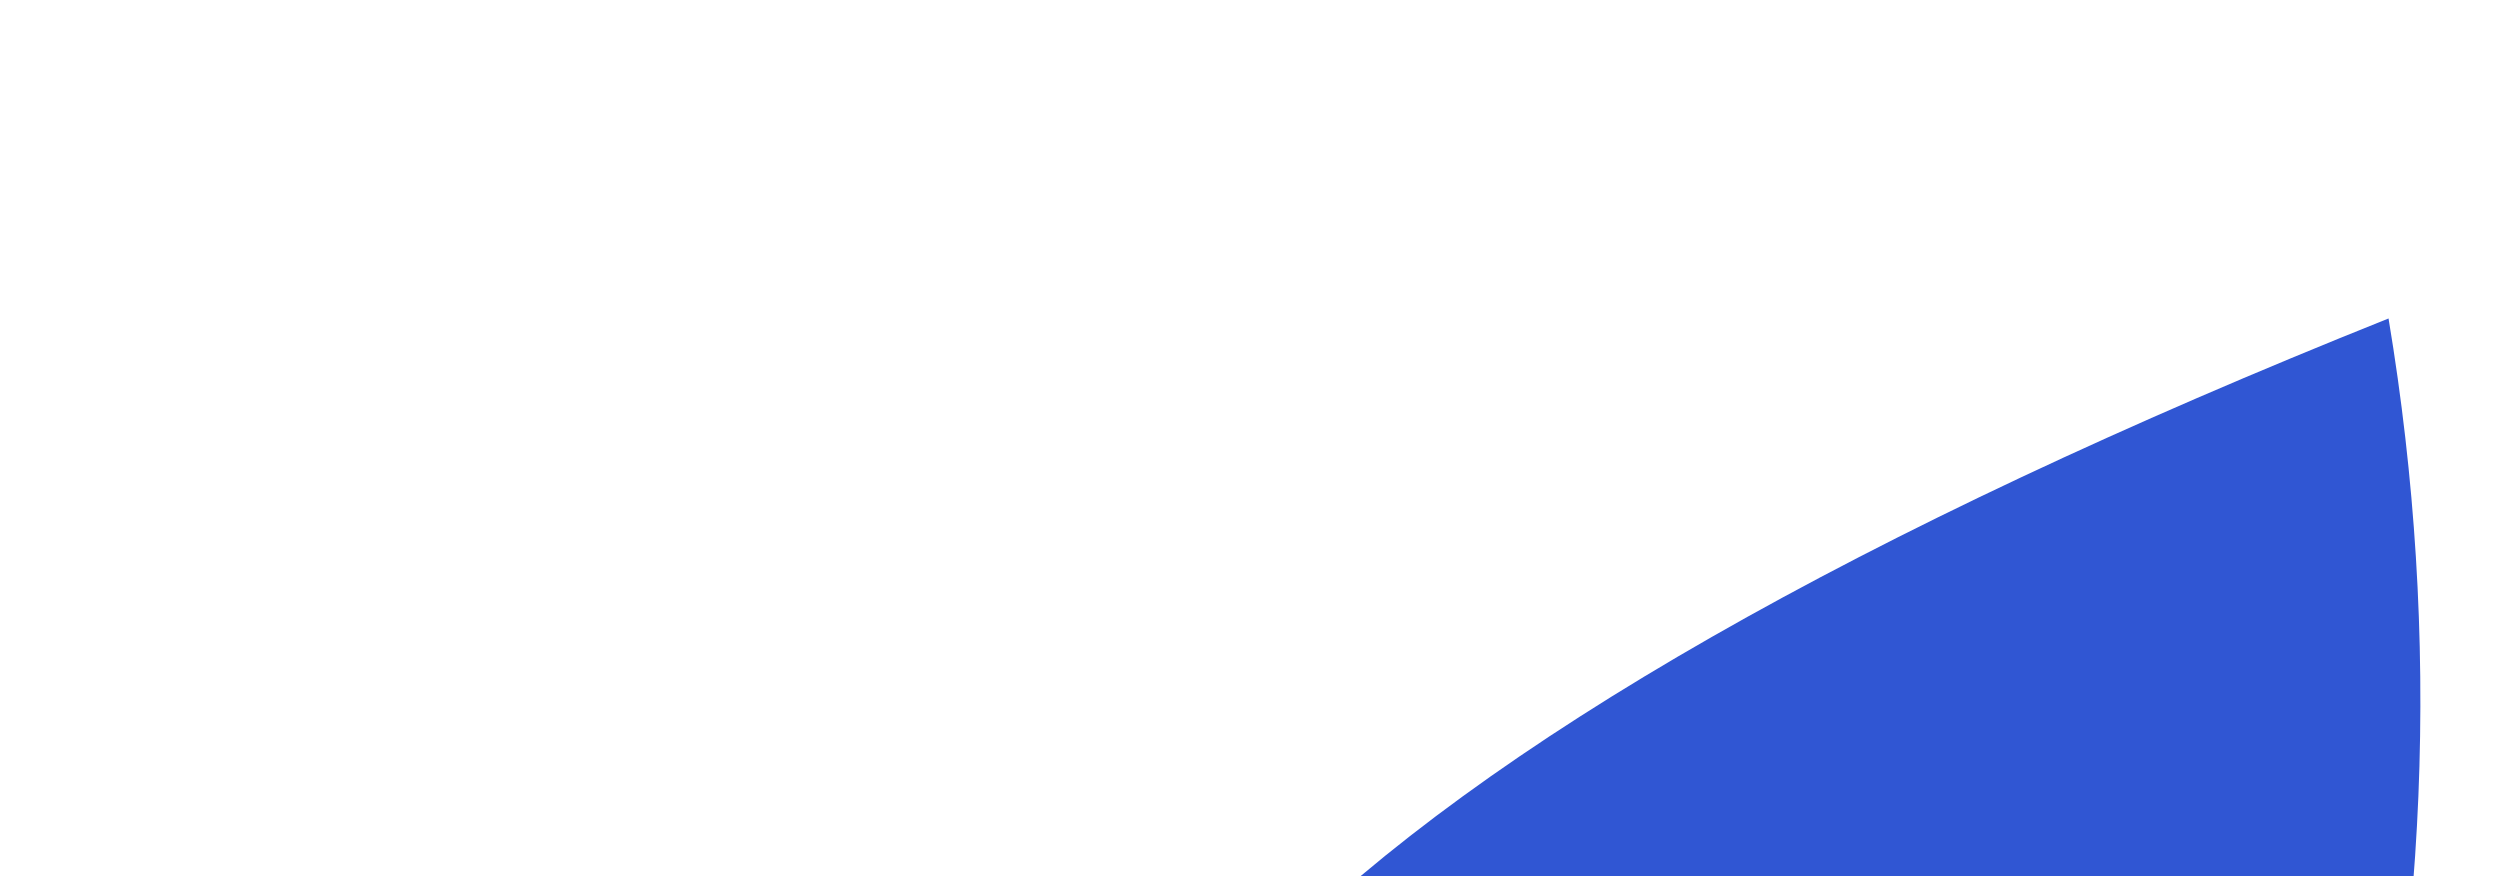
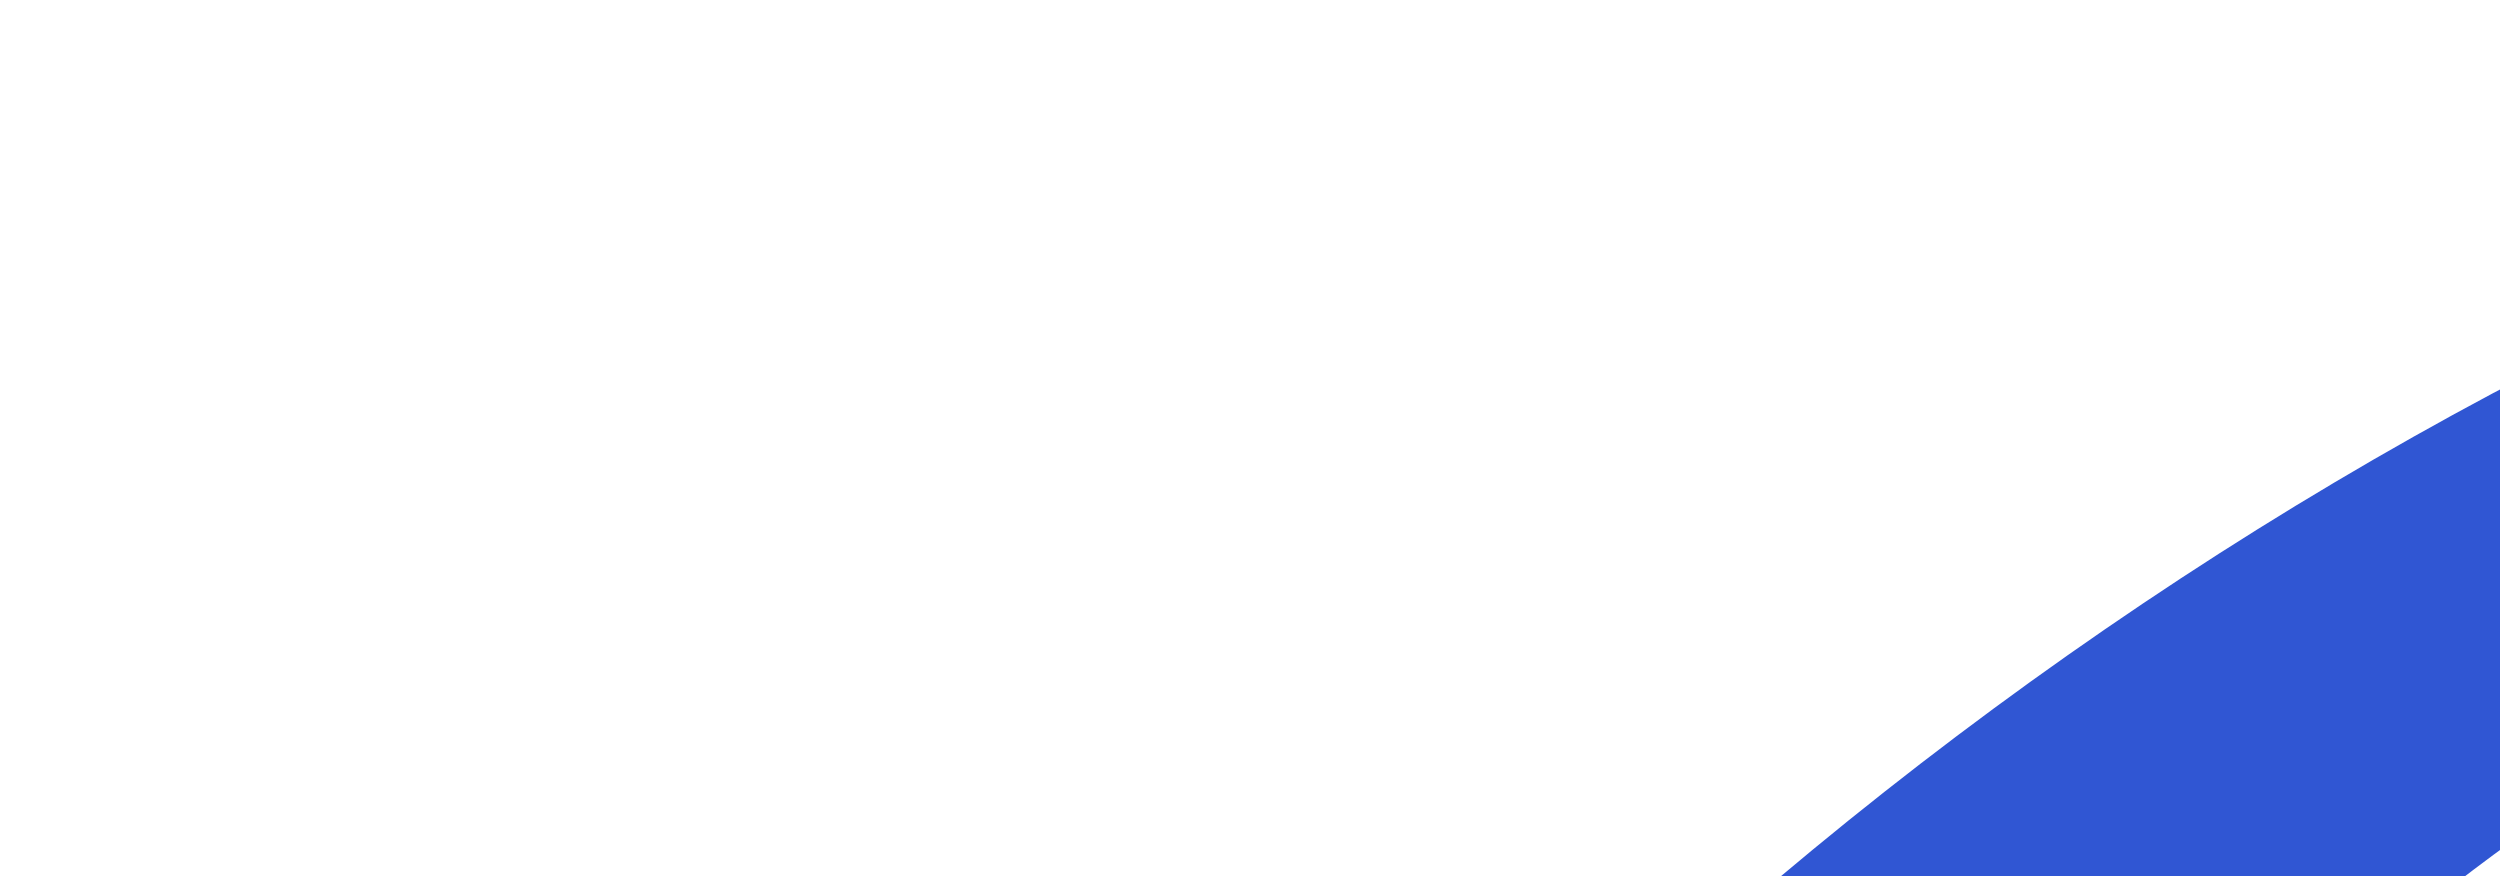
<svg xmlns="http://www.w3.org/2000/svg" fill="none" height="55" viewBox="0 0 157 55" width="157">
-   <path d=" 1.723.76 3.04 1.849 3.952 3.268s1.368 3.103 1.368 5.054c0 1.925-.456 3.61-1.368 5.054-.912 1.419-2.229 2.508-3.952 3.268-1.697.76-3.699 1.14-6.004 1.14h-6.004v7.676h-4.94v-26.6zm-.228 14.744c2.153 0 3.787-.456 4.902-1.368s1.672-2.217 1.672-3.914-.557-3.002-1.672-3.914-2.749-1.368-4.902-1.368h-5.776v10.564zm18.985-14.744h4.94v22.42h13.908v4.18h-18.848zm42.685 20.444h-13.3l-2.622 6.156h-5.092l11.97-26.6h4.864l12.008 26.6h-5.168zm-1.634-3.876-5.016-11.628-4.978 11.628zm25.225.646v9.386h-4.94v-9.31l-10.45-17.29h5.282l7.79 12.958 7.866-12.958h4.864z" fill="#3056d3" />
-   <path d="M20 180 Q40 120 80 60 Q100 40 150 20 Q160 80 120 140 Q80 200 20 180 Z" fill="#3056d3" fill-rule="evenodd" />
+   <path d="M255 0c0,0 -77,39 -102,115 -25,76 -98,111 -109,120 -11,9 -44,55 -44,55l28 -54c0,0 -2,11 -2,13 8,-17 50,-122 144,-204 -51,28 -115,125 -137,181 -16,-113 112,-231 222,-226z" fill="#3056d3" fill-rule="evenodd" />
  <text x="200" y="130" font-family="Proxima Nova" font-weight="bold" font-size="90" fill="black">
    Swiftwills
  </text>
</svg>
